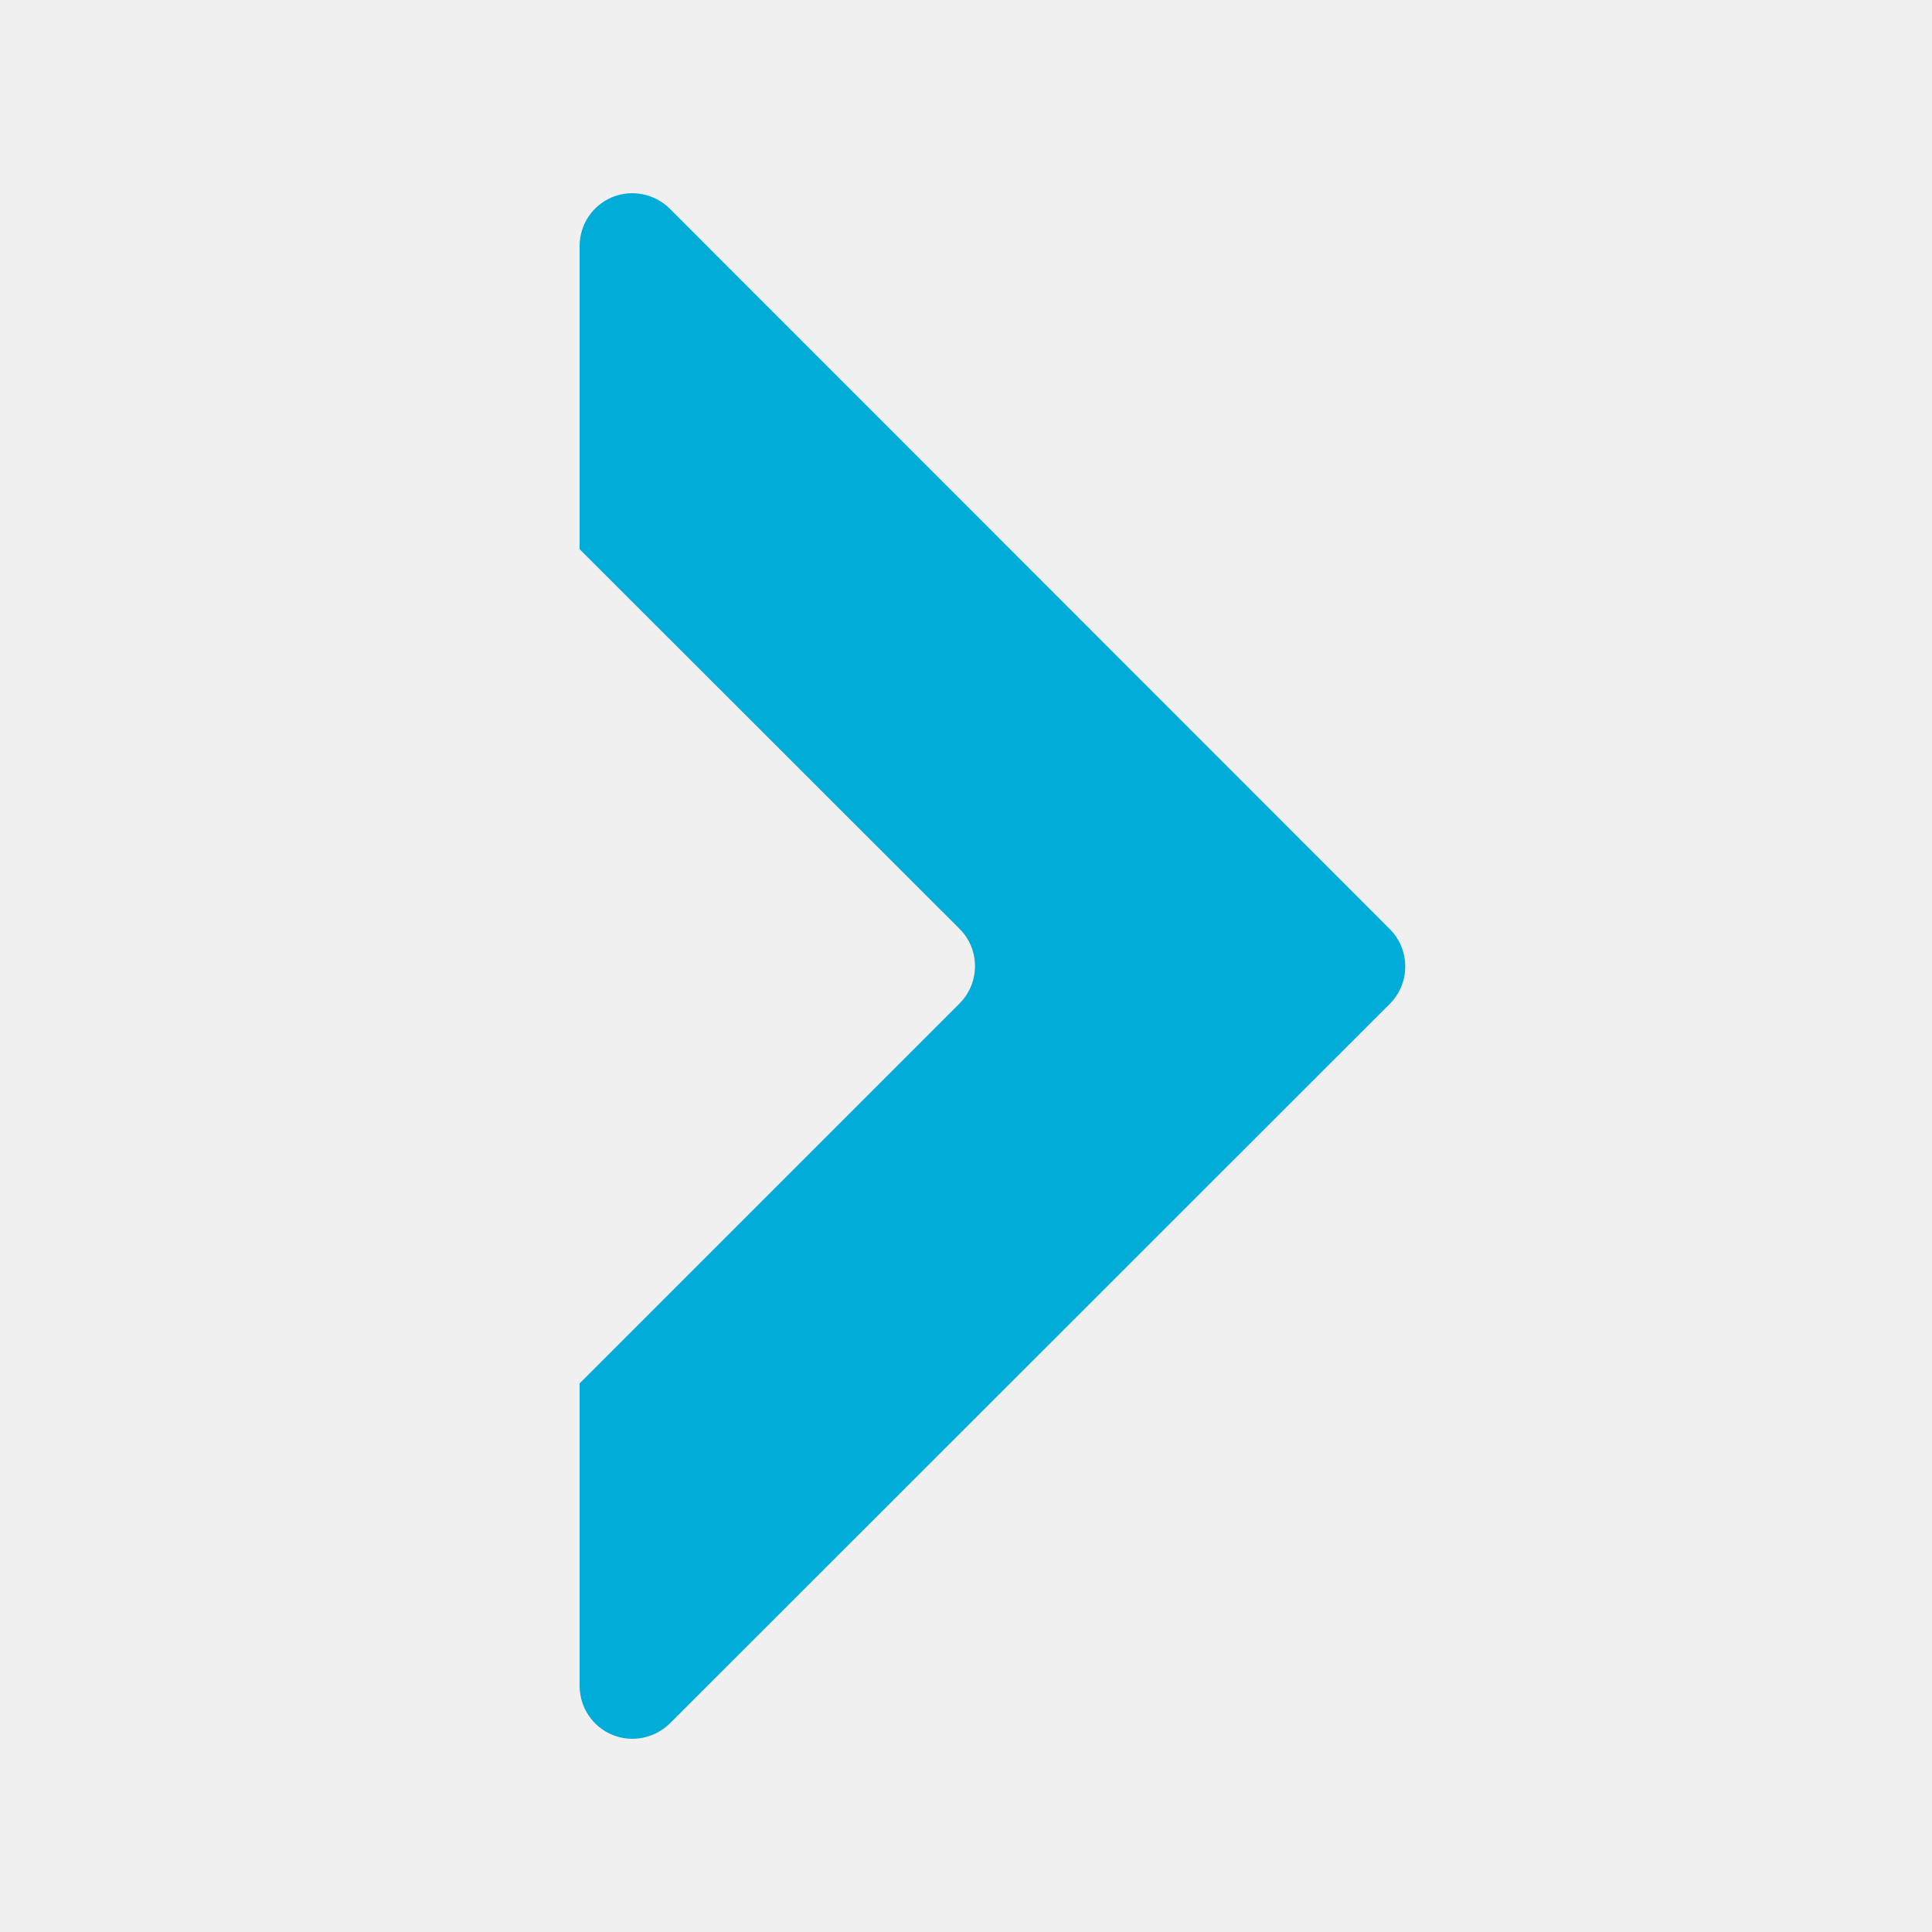
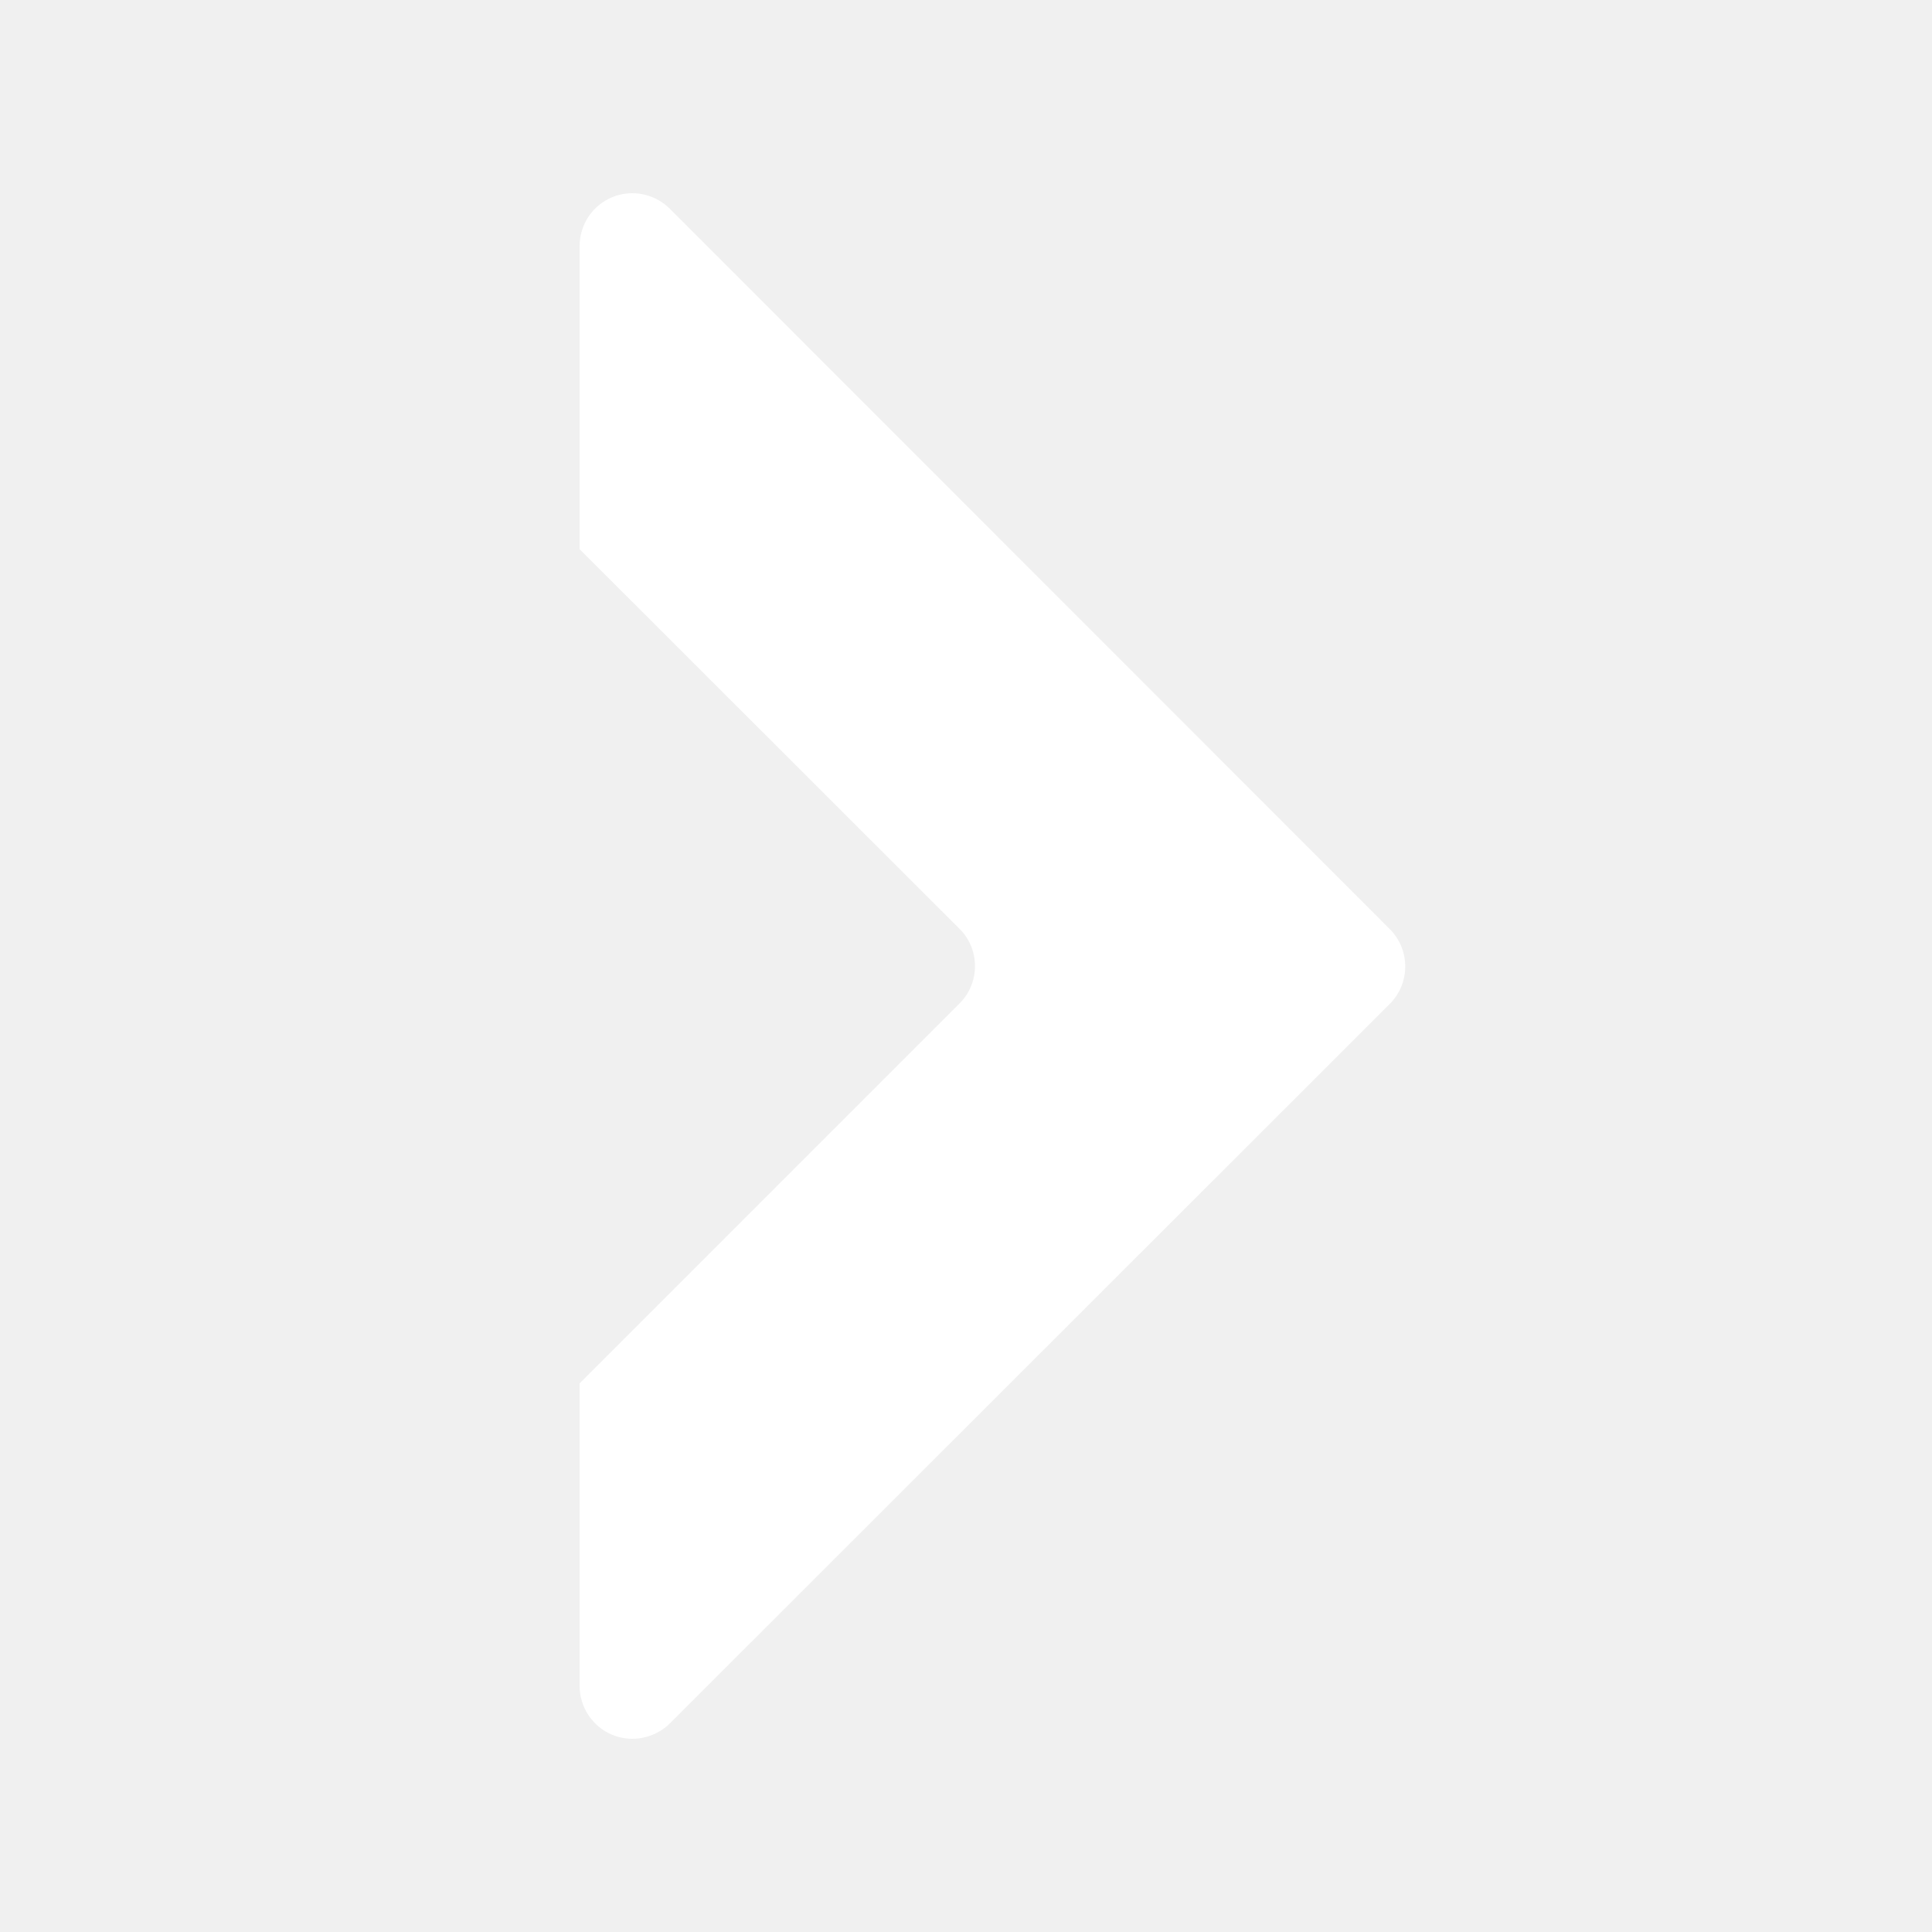
<svg xmlns="http://www.w3.org/2000/svg" width="20" height="20" viewBox="0 0 20 20" fill="none">
-   <path d="M9.933 9.615C10.036 9.717 10.093 9.856 10.093 10.001C10.093 10.146 10.036 10.285 9.933 10.388L6 14.321V17.456C6.001 17.564 6.033 17.669 6.094 17.759C6.154 17.848 6.239 17.918 6.339 17.959C6.439 18 6.548 18.011 6.654 17.989C6.76 17.968 6.857 17.917 6.934 17.841L14.387 10.392C14.49 10.289 14.547 10.15 14.547 10.005C14.547 9.86 14.49 9.721 14.387 9.618L6.933 2.16C6.856 2.084 6.759 2.032 6.653 2.011C6.548 1.989 6.438 2 6.338 2.041C6.239 2.082 6.153 2.152 6.093 2.241C6.033 2.331 6.001 2.436 6 2.544V5.685L9.933 9.615Z" fill="#00ACD8" />
+   <path d="M9.933 9.615C10.036 9.717 10.093 9.856 10.093 10.001C10.093 10.146 10.036 10.285 9.933 10.388L6 14.321V17.456C6.001 17.564 6.033 17.669 6.094 17.759C6.154 17.848 6.239 17.918 6.339 17.959C6.439 18 6.548 18.011 6.654 17.989C6.76 17.968 6.857 17.917 6.934 17.841L14.387 10.392C14.49 10.289 14.547 10.15 14.547 10.005C14.547 9.86 14.49 9.721 14.387 9.618L6.933 2.16C6.856 2.084 6.759 2.032 6.653 2.011C6.548 1.989 6.438 2 6.338 2.041C6.239 2.082 6.153 2.152 6.093 2.241C6.033 2.331 6.001 2.436 6 2.544V5.685L9.933 9.615Z" fill="#FFFFFF" />
</svg>
